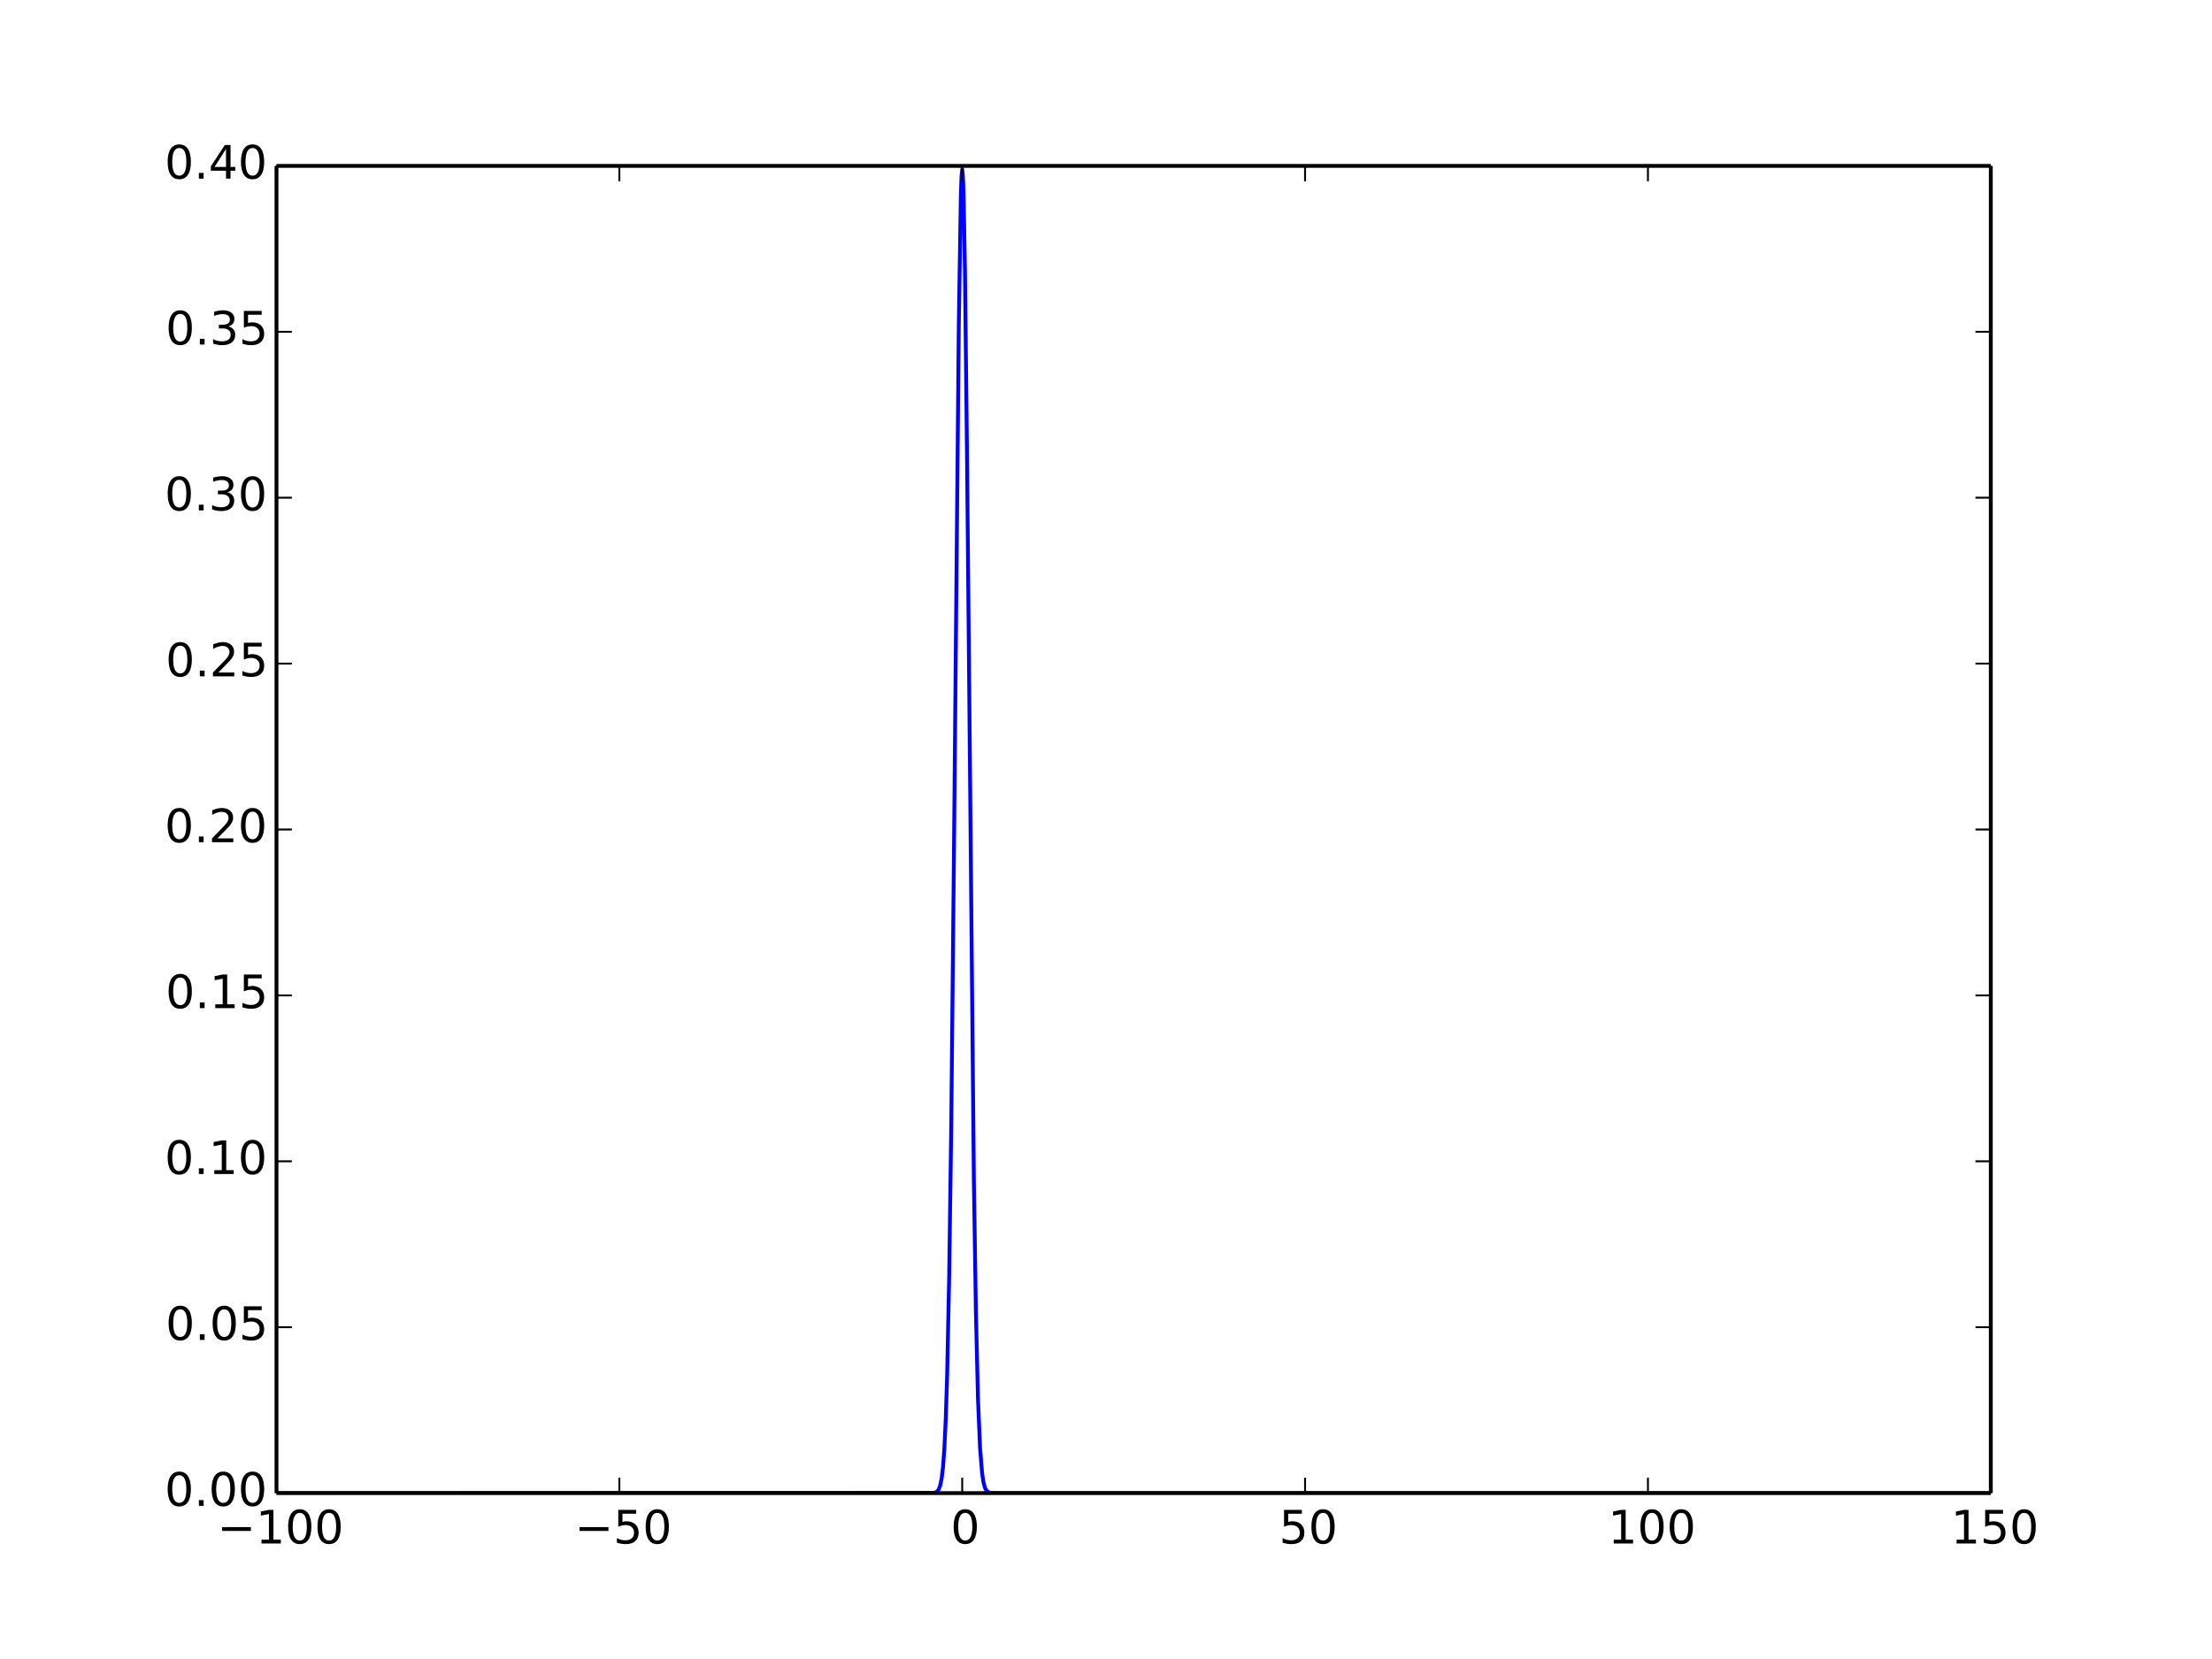
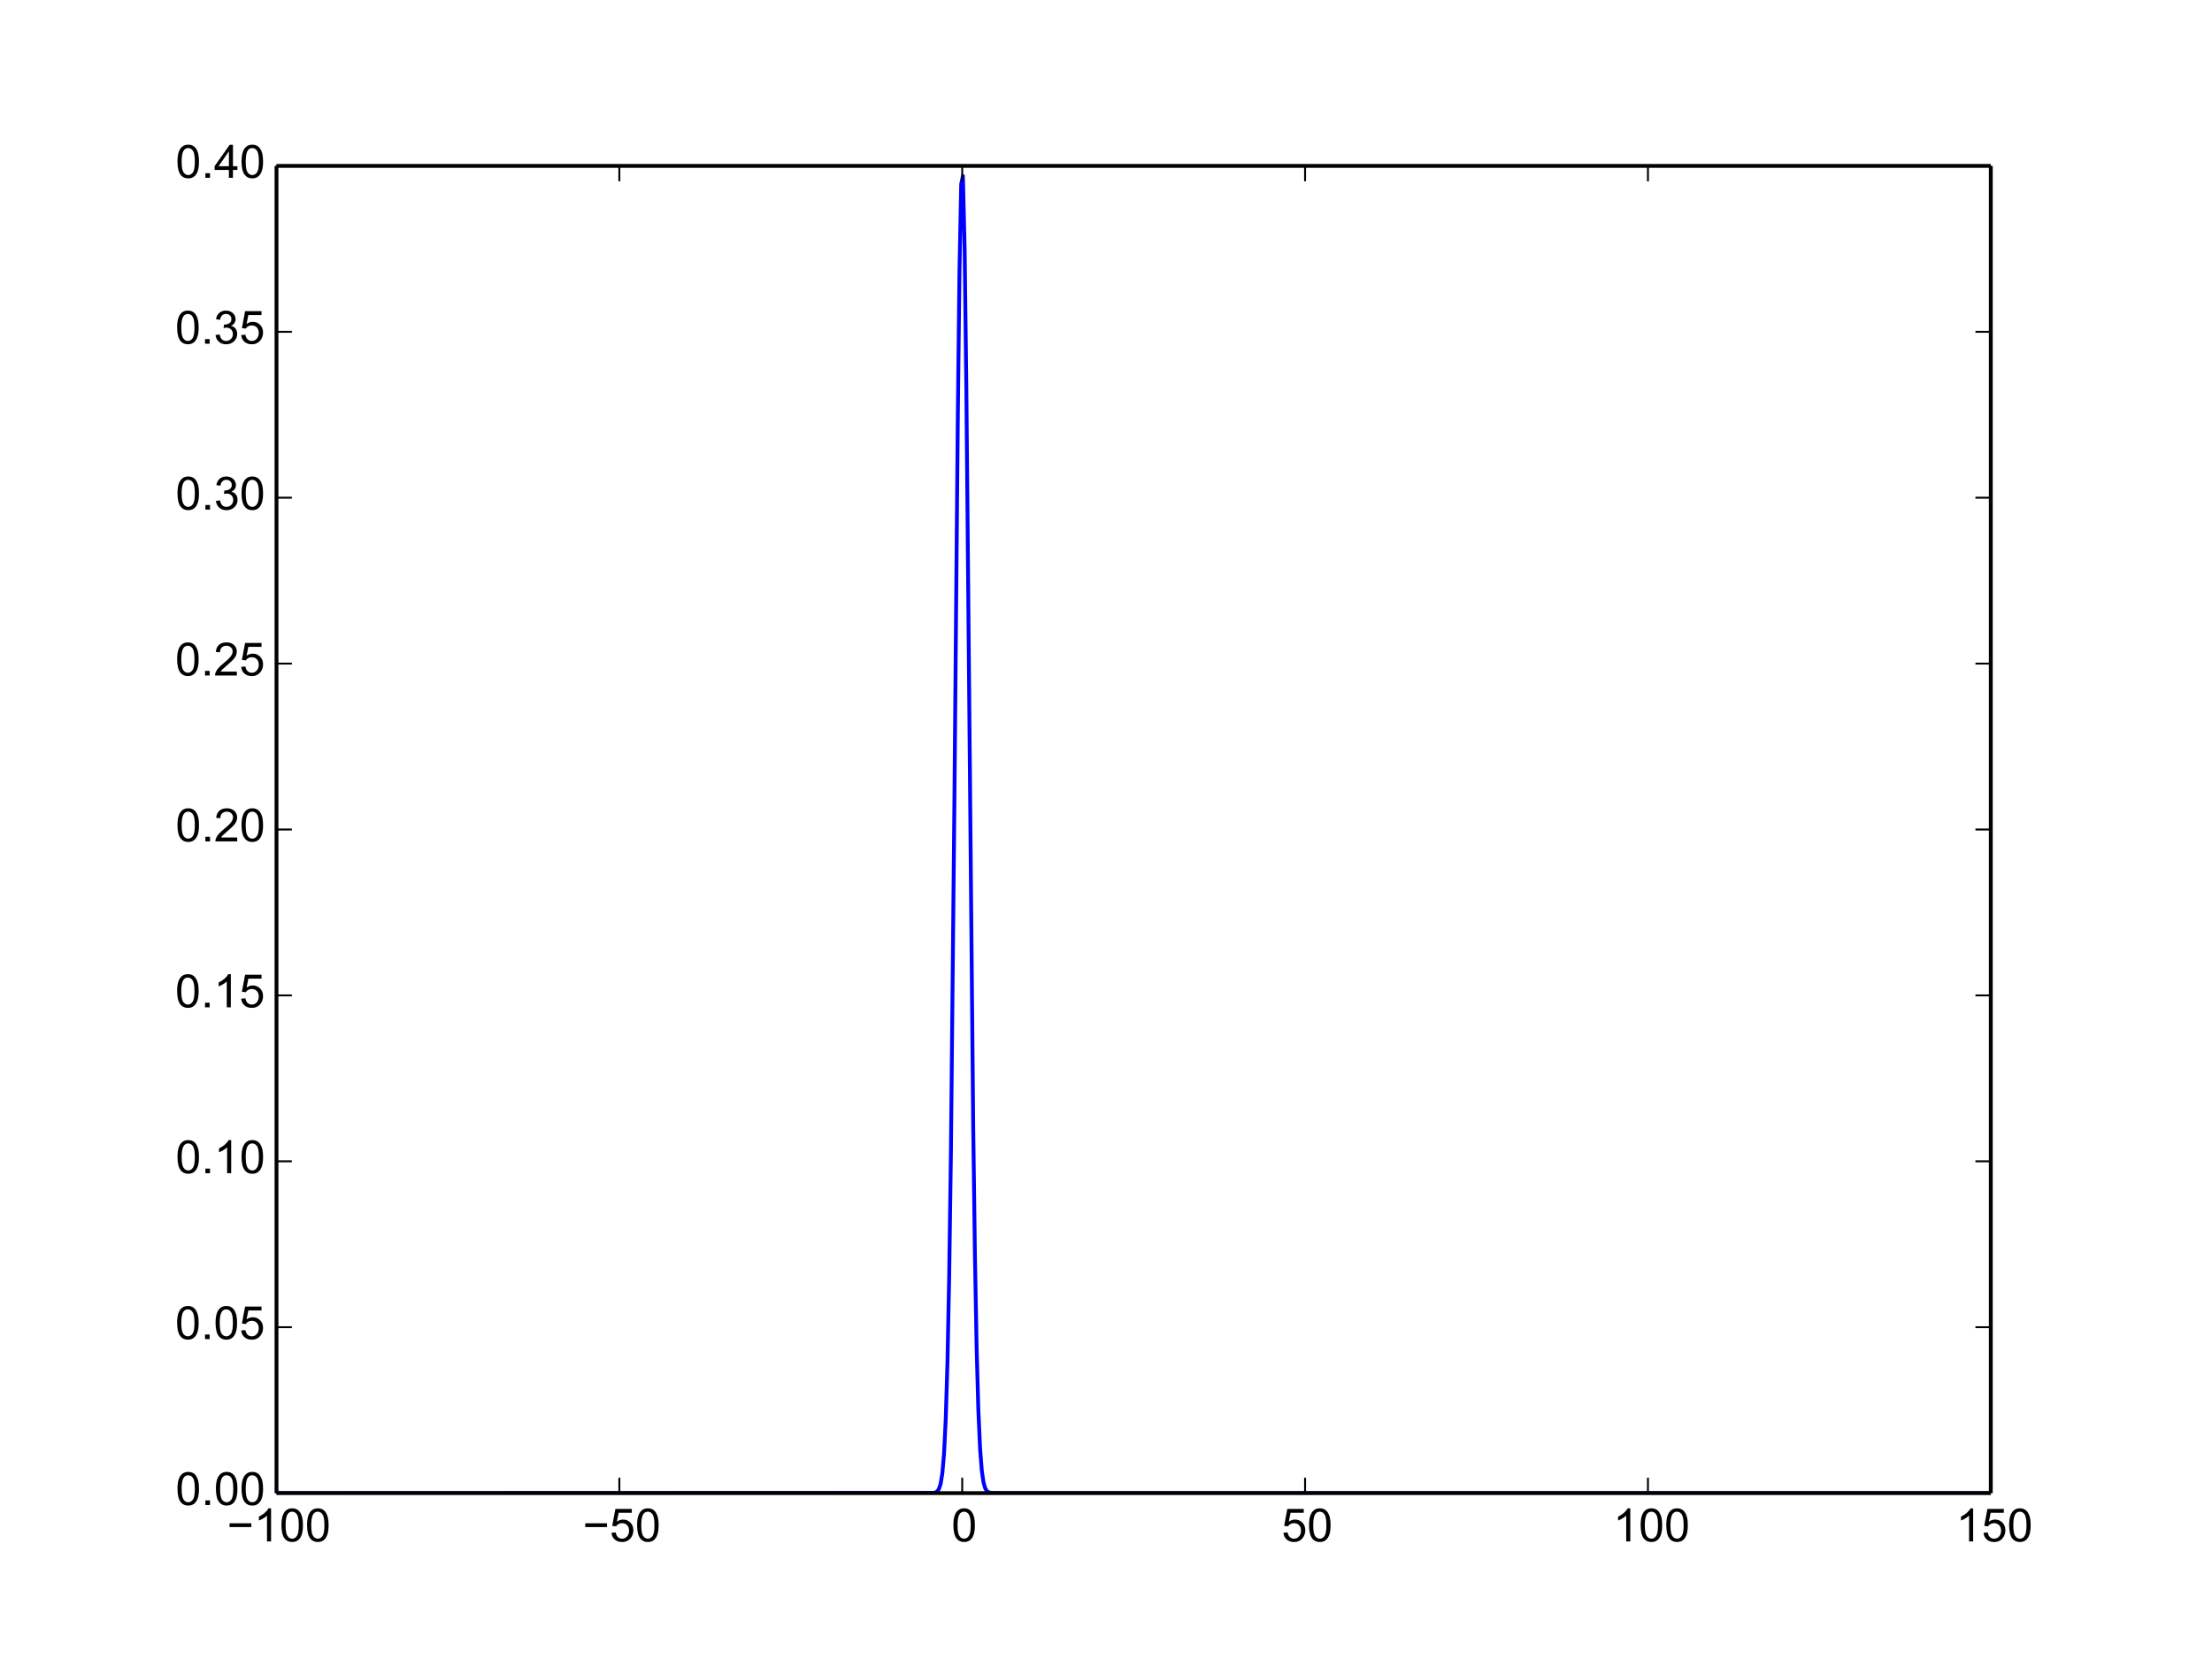
<svg xmlns="http://www.w3.org/2000/svg" xmlns:xlink="http://www.w3.org/1999/xlink" height="432pt" version="1.1" viewBox="0 0 576 432" width="576pt">
  <defs>
    <style type="text/css">
*{stroke-linecap:butt;stroke-linejoin:round;}
  </style>
  </defs>
  <g id="figure_1">
    <g id="patch_1">
      <path d=" M0 432 L576 432 L576 0 L0 0 z " style="fill:#ffffff;" />
    </g>
    <g id="axes_1">
      <g id="patch_2">
        <path d=" M72 388.8 L518.4 388.8 L518.4 43.2 L72 43.2 z " style="fill:#ffffff;" />
      </g>
      <g id="line2d_1">
-         <path clip-path="url(#p7ff5b81e1d)" d=" M72 388.8 L243.239 388.723 L243.775 388.548 L244.132 388.271 L244.489 387.735 L244.846 386.74 L245.203 384.971 L245.56 381.961 L245.917 377.064 L246.275 369.451 L246.632 358.15 L247.167 332.108 L247.703 292.964 L248.417 221.023 L249.667 84.616 L250.203 50.939 L250.381 45.833 L250.56 44.114 L250.739 45.833 L250.917 50.939 L251.274 70.615 L251.81 119.013 L253.596 307.542 L254.131 342.152 L254.667 364.325 L255.203 377.064 L255.738 383.657 L256.095 385.977 L256.452 387.312 L256.81 388.046 L257.345 388.548 L258.06 388.749 L259.667 388.799 L323.591 388.8 L518.4 388.8 L518.4 388.8" style="fill:none;stroke:#0000ff;stroke-linecap:square;" />
+         <path clip-path="url(#p7ff5b81e1d)" d=" M72 388.8 L243.142 388.738 L243.589 388.631 L244.036 388.365 L244.483 387.748 L244.93 386.41 L245.377 383.7 L245.823 378.58 L246.27 369.562 L246.717 354.787 L247.164 332.313 L247.611 300.684 L248.505 211.107 L249.398 109.87 L249.845 70.666 L250.292 47.977 L250.739 45.836 L251.186 64.632 L251.632 100.998 L253.42 293.21 L253.867 326.749 L254.314 350.966 L254.76 367.132 L255.207 377.143 L255.654 382.91 L256.101 386.005 L256.548 387.554 L256.995 388.278 L257.441 388.595 L258.335 388.774 L261.463 388.8 L518.4 388.8 L518.4 388.8" style="fill:none;stroke:#0000ff;stroke-linecap:square;" />
      </g>
      <g id="matplotlib.axis_1">
        <g id="xtick_1">
          <g id="line2d_2">
            <defs>
              <path d=" M0 0 L0 -4" id="m93b0483c22" style="stroke:#000000;stroke-width:0.5;" />
            </defs>
            <g>
              <use style="stroke:#000000;stroke-width:0.5;" x="72.0" xlink:href="#m93b0483c22" y="388.8" />
            </g>
          </g>
          <g id="line2d_3">
            <defs>
              <path d=" M0 0 L0 4" id="m741efc42ff" style="stroke:#000000;stroke-width:0.5;" />
            </defs>
            <g>
              <use style="stroke:#000000;stroke-width:0.5;" x="72.0" xlink:href="#m741efc42ff" y="43.2" />
            </g>
          </g>
          <g id="text_1">
            <defs>
-               <path d=" M10.594 35.5 L73.188 35.5 L73.188 27.203 L10.594 27.203 z " id="BitstreamVeraSans-Roman-2212" />
-               <path d=" M31.781 66.406 Q24.172 66.406 20.328 58.906 Q16.5 51.422 16.5 36.375 Q16.5 21.391 20.328 13.891 Q24.172 6.391 31.781 6.391 Q39.453 6.391 43.281 13.891 Q47.125 21.391 47.125 36.375 Q47.125 51.422 43.281 58.906 Q39.453 66.406 31.781 66.406 M31.781 74.219 Q44.047 74.219 50.516 64.516 Q56.984 54.828 56.984 36.375 Q56.984 17.969 50.516 8.266 Q44.047 -1.422 31.781 -1.422 Q19.531 -1.422 13.062 8.266 Q6.594 17.969 6.594 36.375 Q6.594 54.828 13.062 64.516 Q19.531 74.219 31.781 74.219" id="BitstreamVeraSans-Roman-30" />
-               <path d=" M12.406 8.297 L28.516 8.297 L28.516 63.922 L10.984 60.406 L10.984 69.391 L28.422 72.906 L38.281 72.906 L38.281 8.297 L54.391 8.297 L54.391 0 L12.406 0 z " id="BitstreamVeraSans-Roman-31" />
-             </defs>
-             <g transform="translate(56.55375 401.9181)scale(0.12 -0.12)">
-               <use xlink:href="#BitstreamVeraSans-Roman-2212" />
-               <use x="83.789" xlink:href="#BitstreamVeraSans-Roman-31" />
-               <use x="147.412" xlink:href="#BitstreamVeraSans-Roman-30" />
-               <use x="211.035" xlink:href="#BitstreamVeraSans-Roman-30" />
+               <path d=" M4.156 35.297 Q4.156 48 6.766 55.734 Q9.375 63.484 14.516 67.672 Q19.672 71.875 27.484 71.875 Q33.25 71.875 37.594 69.547 Q41.938 67.234 44.766 62.859 Q47.609 58.5 49.219 52.219 Q50.828 45.953 50.828 35.297 Q50.828 22.703 48.234 14.969 Q45.656 7.234 40.5 3 Q35.359 -1.219 27.484 -1.219 Q17.141 -1.219 11.234 6.203 Q4.156 15.141 4.156 35.297 M13.188 35.297 Q13.188 17.672 17.312 11.828 Q21.438 6 27.484 6 Q33.547 6 37.672 11.859 Q41.797 17.719 41.797 35.297 Q41.797 52.984 37.672 58.781 Q33.547 64.594 27.391 64.594 Q21.344 64.594 17.719 59.469 Q13.188 52.938 13.188 35.297" id="ArialMT-30" />
+               <path d=" M37.25 0 L28.469 0 L28.469 56 Q25.297 52.984 20.141 49.953 Q14.984 46.922 10.891 45.406 L10.891 53.906 Q18.266 57.375 23.781 62.297 Q29.297 67.234 31.594 71.875 L37.25 71.875 z " id="ArialMT-31" />
+               <path d=" M52.828 31.203 L5.562 31.203 L5.562 39.406 L52.828 39.406 z " id="ArialMT-2212" />
+             </defs>
+             <g transform="translate(59.10656 401.3894)scale(0.12 -0.12)">
+               <use xlink:href="#ArialMT-2212" />
+               <use x="58.398" xlink:href="#ArialMT-31" />
+               <use x="114.014" xlink:href="#ArialMT-30" />
+               <use x="169.629" xlink:href="#ArialMT-30" />
            </g>
          </g>
        </g>
        <g id="xtick_2">
          <g id="line2d_4">
            <g>
              <use style="stroke:#000000;stroke-width:0.5;" x="161.28" xlink:href="#m93b0483c22" y="388.8" />
            </g>
          </g>
          <g id="line2d_5">
            <g>
              <use style="stroke:#000000;stroke-width:0.5;" x="161.28" xlink:href="#m741efc42ff" y="43.2" />
            </g>
          </g>
          <g id="text_2">
            <defs>
-               <path d=" M10.797 72.906 L49.516 72.906 L49.516 64.594 L19.828 64.594 L19.828 46.734 Q21.969 47.469 24.109 47.828 Q26.266 48.188 28.422 48.188 Q40.625 48.188 47.75 41.5 Q54.891 34.812 54.891 23.391 Q54.891 11.625 47.562 5.094 Q40.234 -1.422 26.906 -1.422 Q22.312 -1.422 17.547 -0.641 Q12.797 0.141 7.719 1.703 L7.719 11.625 Q12.109 9.234 16.797 8.062 Q21.484 6.891 26.703 6.891 Q35.156 6.891 40.078 11.328 Q45.016 15.766 45.016 23.391 Q45.016 31 40.078 35.438 Q35.156 39.891 26.703 39.891 Q22.75 39.891 18.812 39.016 Q14.891 38.141 10.797 36.281 z " id="BitstreamVeraSans-Roman-35" />
-             </defs>
-             <g transform="translate(149.6513 401.9181)scale(0.12 -0.12)">
-               <use xlink:href="#BitstreamVeraSans-Roman-2212" />
-               <use x="83.789" xlink:href="#BitstreamVeraSans-Roman-35" />
-               <use x="147.412" xlink:href="#BitstreamVeraSans-Roman-30" />
+               <path d=" M4.156 18.75 L13.375 19.531 Q14.406 12.797 18.141 9.391 Q21.875 6 27.156 6 Q33.5 6 37.891 10.781 Q42.281 15.578 42.281 23.484 Q42.281 31 38.062 35.344 Q33.844 39.703 27 39.703 Q22.75 39.703 19.328 37.766 Q15.922 35.844 13.969 32.766 L5.719 33.844 L12.641 70.609 L48.25 70.609 L48.25 62.203 L19.672 62.203 L15.828 42.969 Q22.266 47.469 29.344 47.469 Q38.719 47.469 45.156 40.969 Q51.609 34.469 51.609 24.266 Q51.609 14.547 45.953 7.469 Q39.062 -1.219 27.156 -1.219 Q17.391 -1.219 11.203 4.25 Q5.031 9.719 4.156 18.75" id="ArialMT-35" />
+             </defs>
+             <g transform="translate(151.7231 401.3894)scale(0.12 -0.12)">
+               <use xlink:href="#ArialMT-2212" />
+               <use x="58.398" xlink:href="#ArialMT-35" />
+               <use x="114.014" xlink:href="#ArialMT-30" />
            </g>
          </g>
        </g>
        <g id="xtick_3">
          <g id="line2d_6">
            <g>
              <use style="stroke:#000000;stroke-width:0.5;" x="250.56" xlink:href="#m93b0483c22" y="388.8" />
            </g>
          </g>
          <g id="line2d_7">
            <g>
              <use style="stroke:#000000;stroke-width:0.5;" x="250.56" xlink:href="#m741efc42ff" y="43.2" />
            </g>
          </g>
          <g id="text_3">
-             <g transform="translate(247.5366 401.9181)scale(0.12 -0.12)">
-               <use xlink:href="#BitstreamVeraSans-Roman-30" />
+             <g transform="translate(247.7597 401.3894)scale(0.12 -0.12)">
+               <use xlink:href="#ArialMT-30" />
            </g>
          </g>
        </g>
        <g id="xtick_4">
          <g id="line2d_8">
            <g>
              <use style="stroke:#000000;stroke-width:0.5;" x="339.84" xlink:href="#m93b0483c22" y="388.8" />
            </g>
          </g>
          <g id="line2d_9">
            <g>
              <use style="stroke:#000000;stroke-width:0.5;" x="339.84" xlink:href="#m741efc42ff" y="43.2" />
            </g>
          </g>
          <g id="text_4">
-             <g transform="translate(333.0666 401.9181)scale(0.12 -0.12)">
-               <use xlink:href="#BitstreamVeraSans-Roman-35" />
-               <use x="63.623" xlink:href="#BitstreamVeraSans-Roman-30" />
+             <g transform="translate(333.7031 401.3894)scale(0.12 -0.12)">
+               <use xlink:href="#ArialMT-35" />
+               <use x="55.615" xlink:href="#ArialMT-30" />
            </g>
          </g>
        </g>
        <g id="xtick_5">
          <g id="line2d_10">
            <g>
              <use style="stroke:#000000;stroke-width:0.5;" x="429.12" xlink:href="#m93b0483c22" y="388.8" />
            </g>
          </g>
          <g id="line2d_11">
            <g>
              <use style="stroke:#000000;stroke-width:0.5;" x="429.12" xlink:href="#m741efc42ff" y="43.2" />
            </g>
          </g>
          <g id="text_5">
-             <g transform="translate(418.725 401.9181)scale(0.12 -0.12)">
-               <use xlink:href="#BitstreamVeraSans-Roman-31" />
-               <use x="63.623" xlink:href="#BitstreamVeraSans-Roman-30" />
-               <use x="127.246" xlink:href="#BitstreamVeraSans-Roman-30" />
+             <g transform="translate(420.0506 401.3894)scale(0.12 -0.12)">
+               <use xlink:href="#ArialMT-31" />
+               <use x="55.615" xlink:href="#ArialMT-30" />
+               <use x="111.23" xlink:href="#ArialMT-30" />
            </g>
          </g>
        </g>
        <g id="xtick_6">
          <g id="line2d_12">
            <g>
              <use style="stroke:#000000;stroke-width:0.5;" x="518.4" xlink:href="#m93b0483c22" y="388.8" />
            </g>
          </g>
          <g id="line2d_13">
            <g>
              <use style="stroke:#000000;stroke-width:0.5;" x="518.4" xlink:href="#m741efc42ff" y="43.2" />
            </g>
          </g>
          <g id="text_6">
-             <g transform="translate(508.005 401.9181)scale(0.12 -0.12)">
-               <use xlink:href="#BitstreamVeraSans-Roman-31" />
-               <use x="63.623" xlink:href="#BitstreamVeraSans-Roman-35" />
-               <use x="127.246" xlink:href="#BitstreamVeraSans-Roman-30" />
+             <g transform="translate(509.3306 401.3894)scale(0.12 -0.12)">
+               <use xlink:href="#ArialMT-31" />
+               <use x="55.615" xlink:href="#ArialMT-35" />
+               <use x="111.23" xlink:href="#ArialMT-30" />
            </g>
          </g>
        </g>
      </g>
      <g id="matplotlib.axis_2">
        <g id="ytick_1">
          <g id="line2d_14">
            <defs>
              <path d=" M0 0 L4 0" id="m728421d6d4" style="stroke:#000000;stroke-width:0.5;" />
            </defs>
            <g>
              <use style="stroke:#000000;stroke-width:0.5;" x="72.0" xlink:href="#m728421d6d4" y="388.8" />
            </g>
          </g>
          <g id="line2d_15">
            <defs>
              <path d=" M0 0 L-4 0" id="mcb0005524f" style="stroke:#000000;stroke-width:0.5;" />
            </defs>
            <g>
              <use style="stroke:#000000;stroke-width:0.5;" x="518.4" xlink:href="#mcb0005524f" y="388.8" />
            </g>
          </g>
          <g id="text_7">
            <defs>
-               <path d=" M10.688 12.406 L21 12.406 L21 0 L10.688 0 z " id="BitstreamVeraSans-Roman-2e" />
-             </defs>
-             <g transform="translate(42.86937 392.1112)scale(0.12 -0.12)">
-               <use xlink:href="#BitstreamVeraSans-Roman-30" />
-               <use x="63.623" xlink:href="#BitstreamVeraSans-Roman-2e" />
-               <use x="95.41" xlink:href="#BitstreamVeraSans-Roman-30" />
-               <use x="159.033" xlink:href="#BitstreamVeraSans-Roman-30" />
+               <path d=" M9.078 0 L9.078 10.016 L19.094 10.016 L19.094 0 z " id="ArialMT-2e" />
+             </defs>
+             <g transform="translate(45.71937 391.9022)scale(0.12 -0.12)">
+               <use xlink:href="#ArialMT-30" />
+               <use x="55.615" xlink:href="#ArialMT-2e" />
+               <use x="83.398" xlink:href="#ArialMT-30" />
+               <use x="139.014" xlink:href="#ArialMT-30" />
            </g>
          </g>
        </g>
        <g id="ytick_2">
          <g id="line2d_16">
            <g>
              <use style="stroke:#000000;stroke-width:0.5;" x="72.0" xlink:href="#m728421d6d4" y="345.6" />
            </g>
          </g>
          <g id="line2d_17">
            <g>
              <use style="stroke:#000000;stroke-width:0.5;" x="518.4" xlink:href="#mcb0005524f" y="345.6" />
            </g>
          </g>
          <g id="text_8">
-             <g transform="translate(43.12062 348.9112)scale(0.12 -0.12)">
-               <use xlink:href="#BitstreamVeraSans-Roman-30" />
-               <use x="63.623" xlink:href="#BitstreamVeraSans-Roman-2e" />
-               <use x="95.41" xlink:href="#BitstreamVeraSans-Roman-30" />
-               <use x="159.033" xlink:href="#BitstreamVeraSans-Roman-35" />
+             <g transform="translate(45.62562 348.7022)scale(0.12 -0.12)">
+               <use xlink:href="#ArialMT-30" />
+               <use x="55.615" xlink:href="#ArialMT-2e" />
+               <use x="83.398" xlink:href="#ArialMT-30" />
+               <use x="139.014" xlink:href="#ArialMT-35" />
            </g>
          </g>
        </g>
        <g id="ytick_3">
          <g id="line2d_18">
            <g>
              <use style="stroke:#000000;stroke-width:0.5;" x="72.0" xlink:href="#m728421d6d4" y="302.4" />
            </g>
          </g>
          <g id="line2d_19">
            <g>
              <use style="stroke:#000000;stroke-width:0.5;" x="518.4" xlink:href="#mcb0005524f" y="302.4" />
            </g>
          </g>
          <g id="text_9">
-             <g transform="translate(42.86937 305.7113)scale(0.12 -0.12)">
-               <use xlink:href="#BitstreamVeraSans-Roman-30" />
-               <use x="63.623" xlink:href="#BitstreamVeraSans-Roman-2e" />
-               <use x="95.41" xlink:href="#BitstreamVeraSans-Roman-31" />
-               <use x="159.033" xlink:href="#BitstreamVeraSans-Roman-30" />
+             <g transform="translate(45.71937 305.5022)scale(0.12 -0.12)">
+               <use xlink:href="#ArialMT-30" />
+               <use x="55.615" xlink:href="#ArialMT-2e" />
+               <use x="83.398" xlink:href="#ArialMT-31" />
+               <use x="139.014" xlink:href="#ArialMT-30" />
            </g>
          </g>
        </g>
        <g id="ytick_4">
          <g id="line2d_20">
            <g>
              <use style="stroke:#000000;stroke-width:0.5;" x="72.0" xlink:href="#m728421d6d4" y="259.2" />
            </g>
          </g>
          <g id="line2d_21">
            <g>
              <use style="stroke:#000000;stroke-width:0.5;" x="518.4" xlink:href="#mcb0005524f" y="259.2" />
            </g>
          </g>
          <g id="text_10">
-             <g transform="translate(43.12062 262.5113)scale(0.12 -0.12)">
-               <use xlink:href="#BitstreamVeraSans-Roman-30" />
-               <use x="63.623" xlink:href="#BitstreamVeraSans-Roman-2e" />
-               <use x="95.41" xlink:href="#BitstreamVeraSans-Roman-31" />
-               <use x="159.033" xlink:href="#BitstreamVeraSans-Roman-35" />
+             <g transform="translate(45.62562 262.3022)scale(0.12 -0.12)">
+               <use xlink:href="#ArialMT-30" />
+               <use x="55.615" xlink:href="#ArialMT-2e" />
+               <use x="83.398" xlink:href="#ArialMT-31" />
+               <use x="139.014" xlink:href="#ArialMT-35" />
            </g>
          </g>
        </g>
        <g id="ytick_5">
          <g id="line2d_22">
            <g>
              <use style="stroke:#000000;stroke-width:0.5;" x="72.0" xlink:href="#m728421d6d4" y="216.0" />
            </g>
          </g>
          <g id="line2d_23">
            <g>
              <use style="stroke:#000000;stroke-width:0.5;" x="518.4" xlink:href="#mcb0005524f" y="216.0" />
            </g>
          </g>
          <g id="text_11">
            <defs>
-               <path d=" M19.188 8.297 L53.609 8.297 L53.609 0 L7.328 0 L7.328 8.297 Q12.938 14.109 22.625 23.891 Q32.328 33.688 34.812 36.531 Q39.547 41.844 41.422 45.531 Q43.312 49.219 43.312 52.781 Q43.312 58.594 39.234 62.25 Q35.156 65.922 28.609 65.922 Q23.969 65.922 18.812 64.312 Q13.672 62.703 7.812 59.422 L7.812 69.391 Q13.766 71.781 18.938 73 Q24.125 74.219 28.422 74.219 Q39.75 74.219 46.484 68.547 Q53.219 62.891 53.219 53.422 Q53.219 48.922 51.531 44.891 Q49.859 40.875 45.406 35.406 Q44.188 33.984 37.641 27.219 Q31.109 20.453 19.188 8.297" id="BitstreamVeraSans-Roman-32" />
-             </defs>
-             <g transform="translate(42.86937 219.3113)scale(0.12 -0.12)">
-               <use xlink:href="#BitstreamVeraSans-Roman-30" />
-               <use x="63.623" xlink:href="#BitstreamVeraSans-Roman-2e" />
-               <use x="95.41" xlink:href="#BitstreamVeraSans-Roman-32" />
-               <use x="159.033" xlink:href="#BitstreamVeraSans-Roman-30" />
+               <path d=" M50.344 8.453 L50.344 0 L3.031 0 Q2.938 3.172 4.047 6.109 Q5.859 10.938 9.828 15.625 Q13.812 20.312 21.344 26.469 Q33.016 36.031 37.109 41.625 Q41.219 47.219 41.219 52.203 Q41.219 57.422 37.469 61 Q33.734 64.594 27.734 64.594 Q21.391 64.594 17.578 60.781 Q13.766 56.984 13.719 50.25 L4.688 51.172 Q5.609 61.281 11.656 66.578 Q17.719 71.875 27.938 71.875 Q38.234 71.875 44.234 66.156 Q50.25 60.453 50.25 52 Q50.25 47.703 48.484 43.547 Q46.734 39.406 42.656 34.812 Q38.578 30.219 29.109 22.219 Q21.188 15.578 18.938 13.203 Q16.703 10.844 15.234 8.453 z " id="ArialMT-32" />
+             </defs>
+             <g transform="translate(45.71937 219.1022)scale(0.12 -0.12)">
+               <use xlink:href="#ArialMT-30" />
+               <use x="55.615" xlink:href="#ArialMT-2e" />
+               <use x="83.398" xlink:href="#ArialMT-32" />
+               <use x="139.014" xlink:href="#ArialMT-30" />
            </g>
          </g>
        </g>
        <g id="ytick_6">
          <g id="line2d_24">
            <g>
              <use style="stroke:#000000;stroke-width:0.5;" x="72.0" xlink:href="#m728421d6d4" y="172.8" />
            </g>
          </g>
          <g id="line2d_25">
            <g>
              <use style="stroke:#000000;stroke-width:0.5;" x="518.4" xlink:href="#mcb0005524f" y="172.8" />
            </g>
          </g>
          <g id="text_12">
-             <g transform="translate(43.12062 176.1113)scale(0.12 -0.12)">
-               <use xlink:href="#BitstreamVeraSans-Roman-30" />
-               <use x="63.623" xlink:href="#BitstreamVeraSans-Roman-2e" />
-               <use x="95.41" xlink:href="#BitstreamVeraSans-Roman-32" />
-               <use x="159.033" xlink:href="#BitstreamVeraSans-Roman-35" />
+             <g transform="translate(45.62562 175.9022)scale(0.12 -0.12)">
+               <use xlink:href="#ArialMT-30" />
+               <use x="55.615" xlink:href="#ArialMT-2e" />
+               <use x="83.398" xlink:href="#ArialMT-32" />
+               <use x="139.014" xlink:href="#ArialMT-35" />
            </g>
          </g>
        </g>
        <g id="ytick_7">
          <g id="line2d_26">
            <g>
              <use style="stroke:#000000;stroke-width:0.5;" x="72.0" xlink:href="#m728421d6d4" y="129.6" />
            </g>
          </g>
          <g id="line2d_27">
            <g>
              <use style="stroke:#000000;stroke-width:0.5;" x="518.4" xlink:href="#mcb0005524f" y="129.6" />
            </g>
          </g>
          <g id="text_13">
            <defs>
-               <path d=" M40.578 39.312 Q47.656 37.797 51.625 33 Q55.609 28.219 55.609 21.188 Q55.609 10.406 48.188 4.484 Q40.766 -1.422 27.094 -1.422 Q22.516 -1.422 17.656 -0.516 Q12.797 0.391 7.625 2.203 L7.625 11.719 Q11.719 9.328 16.594 8.109 Q21.484 6.891 26.812 6.891 Q36.078 6.891 40.938 10.547 Q45.797 14.203 45.797 21.188 Q45.797 27.641 41.281 31.266 Q36.766 34.906 28.719 34.906 L20.219 34.906 L20.219 43.016 L29.109 43.016 Q36.375 43.016 40.234 45.922 Q44.094 48.828 44.094 54.297 Q44.094 59.906 40.109 62.906 Q36.141 65.922 28.719 65.922 Q24.656 65.922 20.016 65.031 Q15.375 64.156 9.812 62.312 L9.812 71.094 Q15.438 72.656 20.344 73.438 Q25.25 74.219 29.594 74.219 Q40.828 74.219 47.359 69.109 Q53.906 64.016 53.906 55.328 Q53.906 49.266 50.438 45.094 Q46.969 40.922 40.578 39.312" id="BitstreamVeraSans-Roman-33" />
-             </defs>
-             <g transform="translate(42.86937 132.9112)scale(0.12 -0.12)">
-               <use xlink:href="#BitstreamVeraSans-Roman-30" />
-               <use x="63.623" xlink:href="#BitstreamVeraSans-Roman-2e" />
-               <use x="95.41" xlink:href="#BitstreamVeraSans-Roman-33" />
-               <use x="159.033" xlink:href="#BitstreamVeraSans-Roman-30" />
+               <path d=" M4.203 18.891 L12.984 20.062 Q14.5 12.594 18.141 9.297 Q21.781 6 27 6 Q33.203 6 37.469 10.297 Q41.75 14.594 41.75 20.953 Q41.75 27 37.797 30.922 Q33.844 34.859 27.734 34.859 Q25.25 34.859 21.531 33.891 L22.516 41.609 Q23.391 41.5 23.922 41.5 Q29.547 41.5 34.031 44.422 Q38.531 47.359 38.531 53.469 Q38.531 58.297 35.25 61.469 Q31.984 64.656 26.812 64.656 Q21.688 64.656 18.266 61.422 Q14.844 58.203 13.875 51.766 L5.078 53.328 Q6.688 62.156 12.391 67.016 Q18.109 71.875 26.609 71.875 Q32.469 71.875 37.391 69.359 Q42.328 66.844 44.938 62.5 Q47.562 58.156 47.562 53.266 Q47.562 48.641 45.062 44.828 Q42.578 41.016 37.703 38.766 Q44.047 37.312 47.562 32.688 Q51.078 28.078 51.078 21.141 Q51.078 11.766 44.234 5.25 Q37.406 -1.266 26.953 -1.266 Q17.531 -1.266 11.297 4.344 Q5.078 9.969 4.203 18.891" id="ArialMT-33" />
+             </defs>
+             <g transform="translate(45.71937 132.7022)scale(0.12 -0.12)">
+               <use xlink:href="#ArialMT-30" />
+               <use x="55.615" xlink:href="#ArialMT-2e" />
+               <use x="83.398" xlink:href="#ArialMT-33" />
+               <use x="139.014" xlink:href="#ArialMT-30" />
            </g>
          </g>
        </g>
        <g id="ytick_8">
          <g id="line2d_28">
            <g>
              <use style="stroke:#000000;stroke-width:0.5;" x="72.0" xlink:href="#m728421d6d4" y="86.4" />
            </g>
          </g>
          <g id="line2d_29">
            <g>
              <use style="stroke:#000000;stroke-width:0.5;" x="518.4" xlink:href="#mcb0005524f" y="86.4" />
            </g>
          </g>
          <g id="text_14">
-             <g transform="translate(43.12062 89.71125)scale(0.12 -0.12)">
-               <use xlink:href="#BitstreamVeraSans-Roman-30" />
-               <use x="63.623" xlink:href="#BitstreamVeraSans-Roman-2e" />
-               <use x="95.41" xlink:href="#BitstreamVeraSans-Roman-33" />
-               <use x="159.033" xlink:href="#BitstreamVeraSans-Roman-35" />
+             <g transform="translate(45.62562 89.50219)scale(0.12 -0.12)">
+               <use xlink:href="#ArialMT-30" />
+               <use x="55.615" xlink:href="#ArialMT-2e" />
+               <use x="83.398" xlink:href="#ArialMT-33" />
+               <use x="139.014" xlink:href="#ArialMT-35" />
            </g>
          </g>
        </g>
        <g id="ytick_9">
          <g id="line2d_30">
            <g>
              <use style="stroke:#000000;stroke-width:0.5;" x="72.0" xlink:href="#m728421d6d4" y="43.2" />
            </g>
          </g>
          <g id="line2d_31">
            <g>
              <use style="stroke:#000000;stroke-width:0.5;" x="518.4" xlink:href="#mcb0005524f" y="43.2" />
            </g>
          </g>
          <g id="text_15">
            <defs>
-               <path d=" M37.797 64.312 L12.891 25.391 L37.797 25.391 z  M35.203 72.906 L47.609 72.906 L47.609 25.391 L58.016 25.391 L58.016 17.188 L47.609 17.188 L47.609 0 L37.797 0 L37.797 17.188 L4.891 17.188 L4.891 26.703 z " id="BitstreamVeraSans-Roman-34" />
-             </defs>
-             <g transform="translate(42.86937 46.51125)scale(0.12 -0.12)">
-               <use xlink:href="#BitstreamVeraSans-Roman-30" />
-               <use x="63.623" xlink:href="#BitstreamVeraSans-Roman-2e" />
-               <use x="95.41" xlink:href="#BitstreamVeraSans-Roman-34" />
-               <use x="159.033" xlink:href="#BitstreamVeraSans-Roman-30" />
+               <path d=" M32.328 0 L32.328 17.141 L1.266 17.141 L1.266 25.203 L33.938 71.578 L41.109 71.578 L41.109 25.203 L50.781 25.203 L50.781 17.141 L41.109 17.141 L41.109 0 z  M32.328 25.203 L32.328 57.469 L9.906 25.203 z " id="ArialMT-34" />
+             </defs>
+             <g transform="translate(45.71937 46.30219)scale(0.12 -0.12)">
+               <use xlink:href="#ArialMT-30" />
+               <use x="55.615" xlink:href="#ArialMT-2e" />
+               <use x="83.398" xlink:href="#ArialMT-34" />
+               <use x="139.014" xlink:href="#ArialMT-30" />
            </g>
          </g>
        </g>
      </g>
      <g id="patch_3">
        <path d=" M72 43.2 L518.4 43.2" style="fill:none;stroke:#000000;" />
      </g>
      <g id="patch_4">
        <path d=" M518.4 388.8 L518.4 43.2" style="fill:none;stroke:#000000;" />
      </g>
      <g id="patch_5">
        <path d=" M72 388.8 L518.4 388.8" style="fill:none;stroke:#000000;" />
      </g>
      <g id="patch_6">
        <path d=" M72 388.8 L72 43.2" style="fill:none;stroke:#000000;" />
      </g>
    </g>
  </g>
  <defs>
    <clipPath id="p7ff5b81e1d">
      <rect height="345.6" width="446.4" x="72.0" y="43.2" />
    </clipPath>
  </defs>
</svg>
